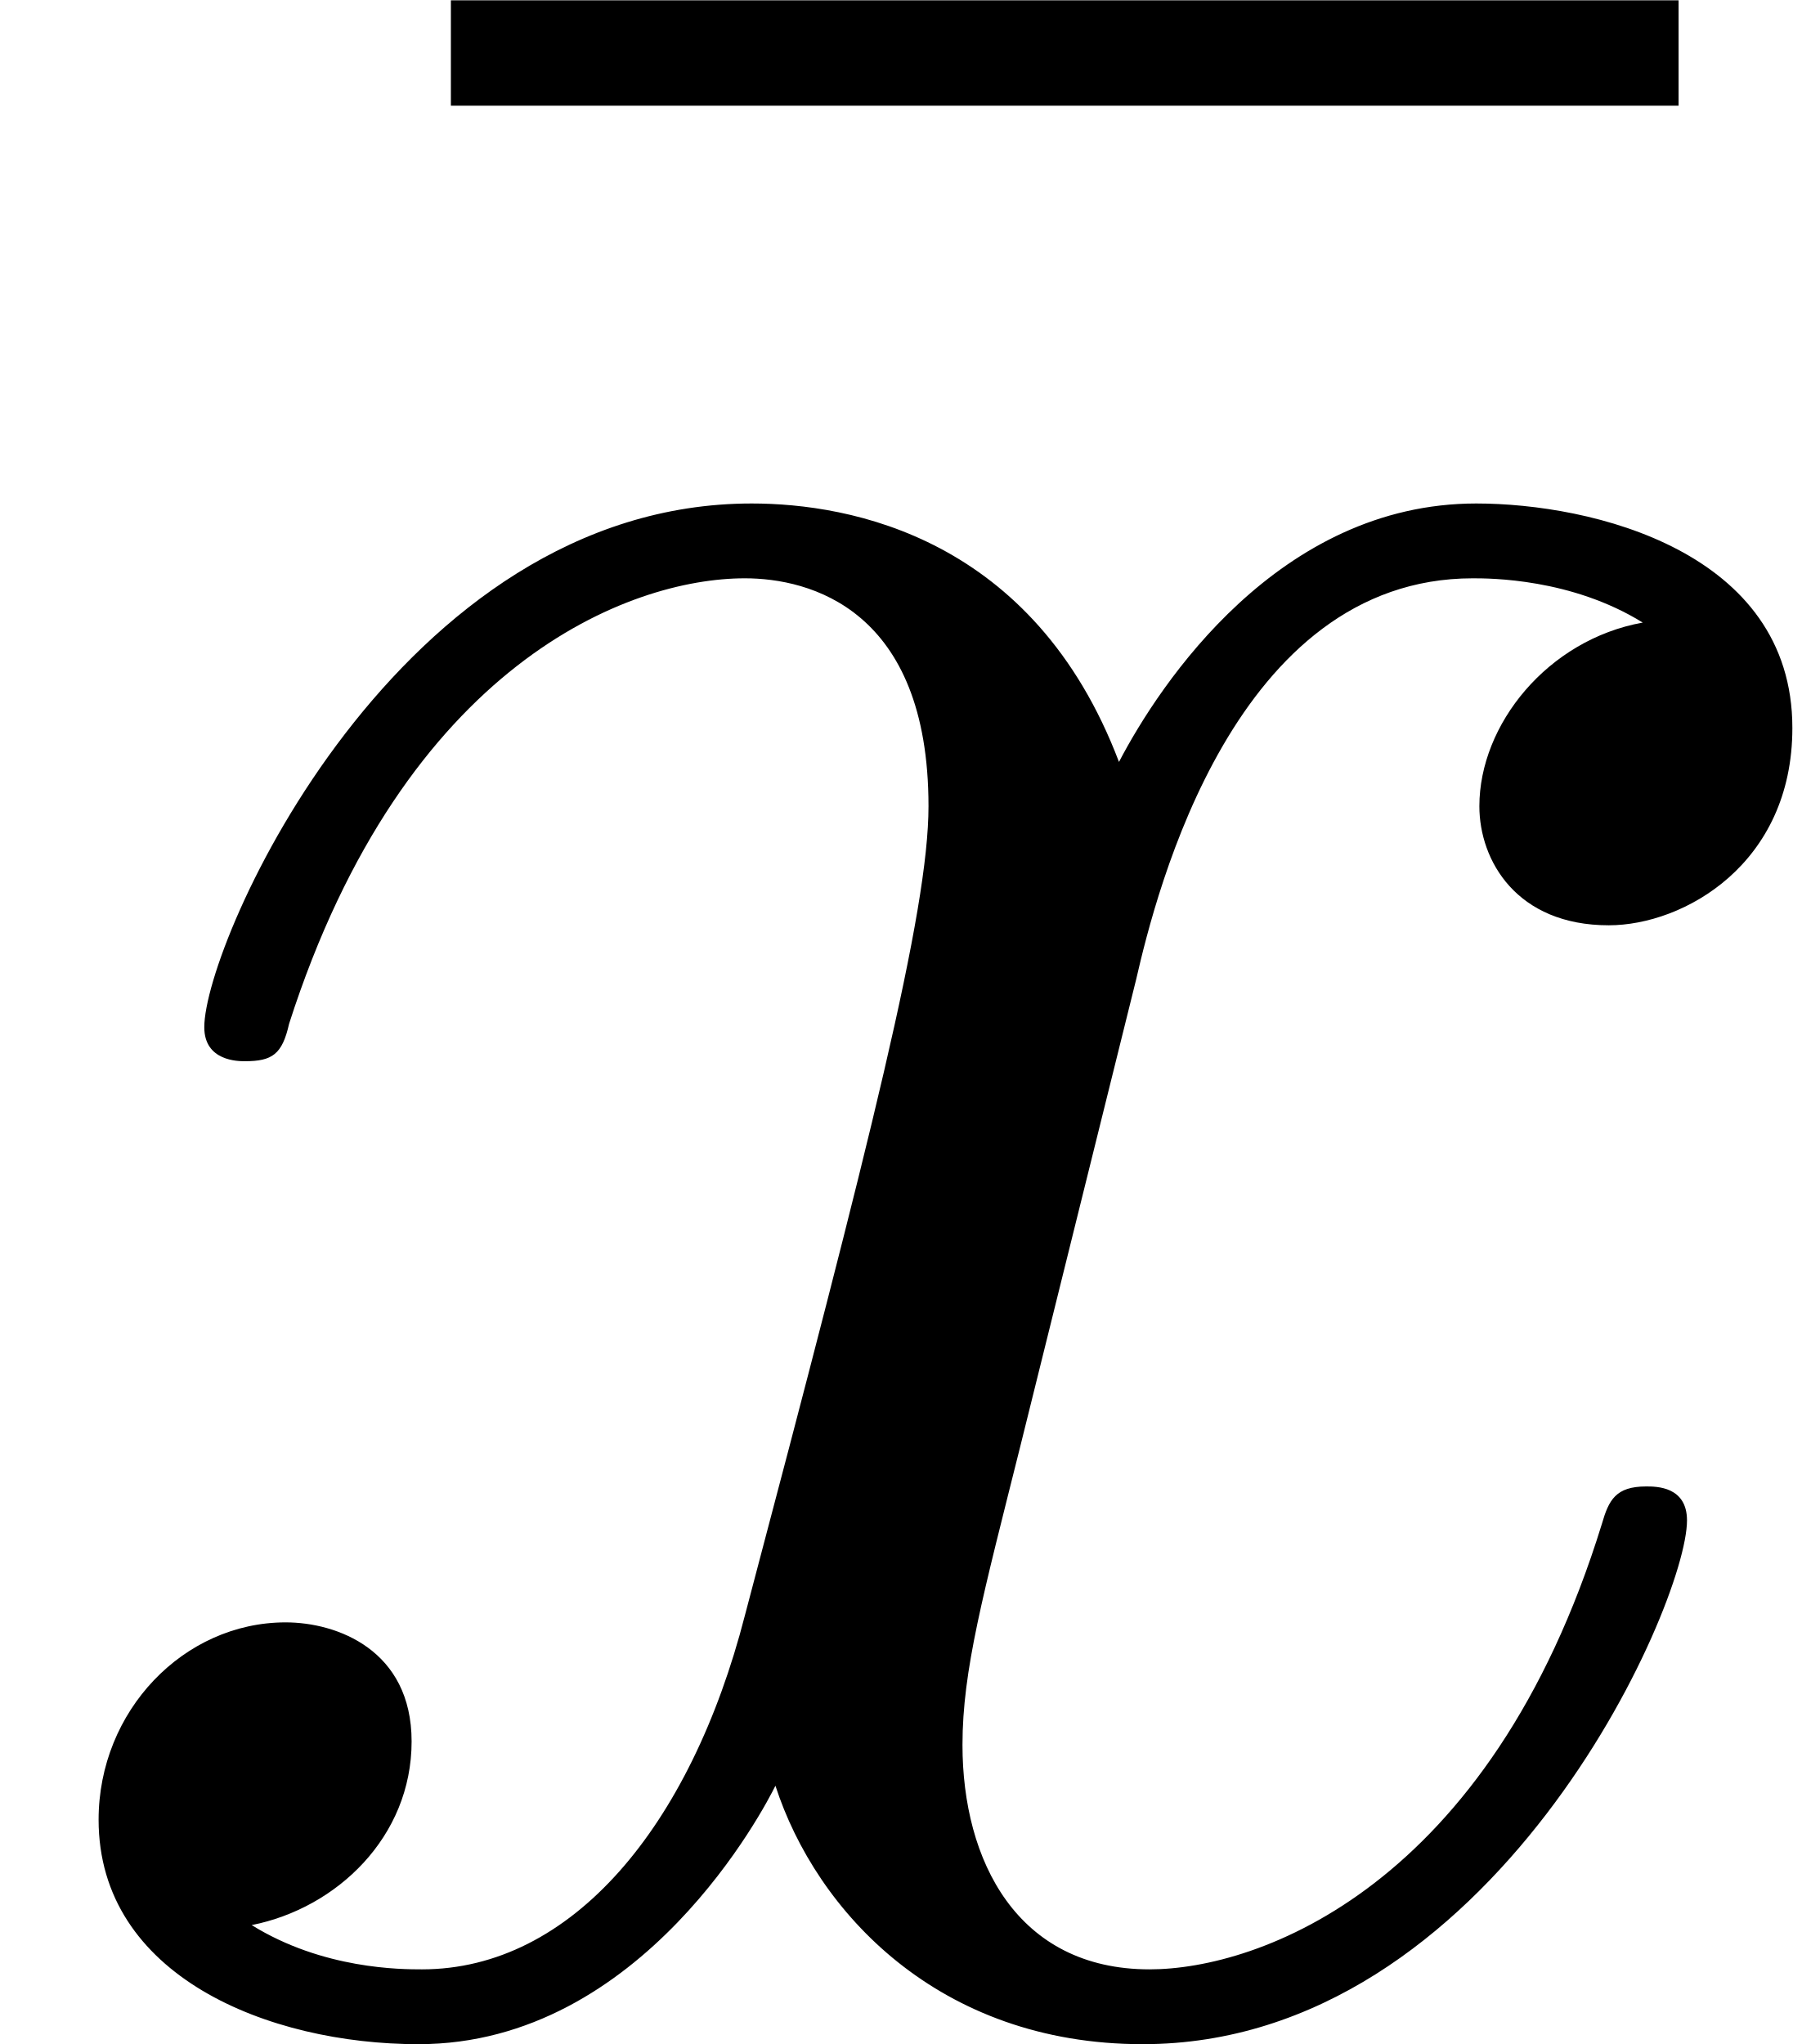
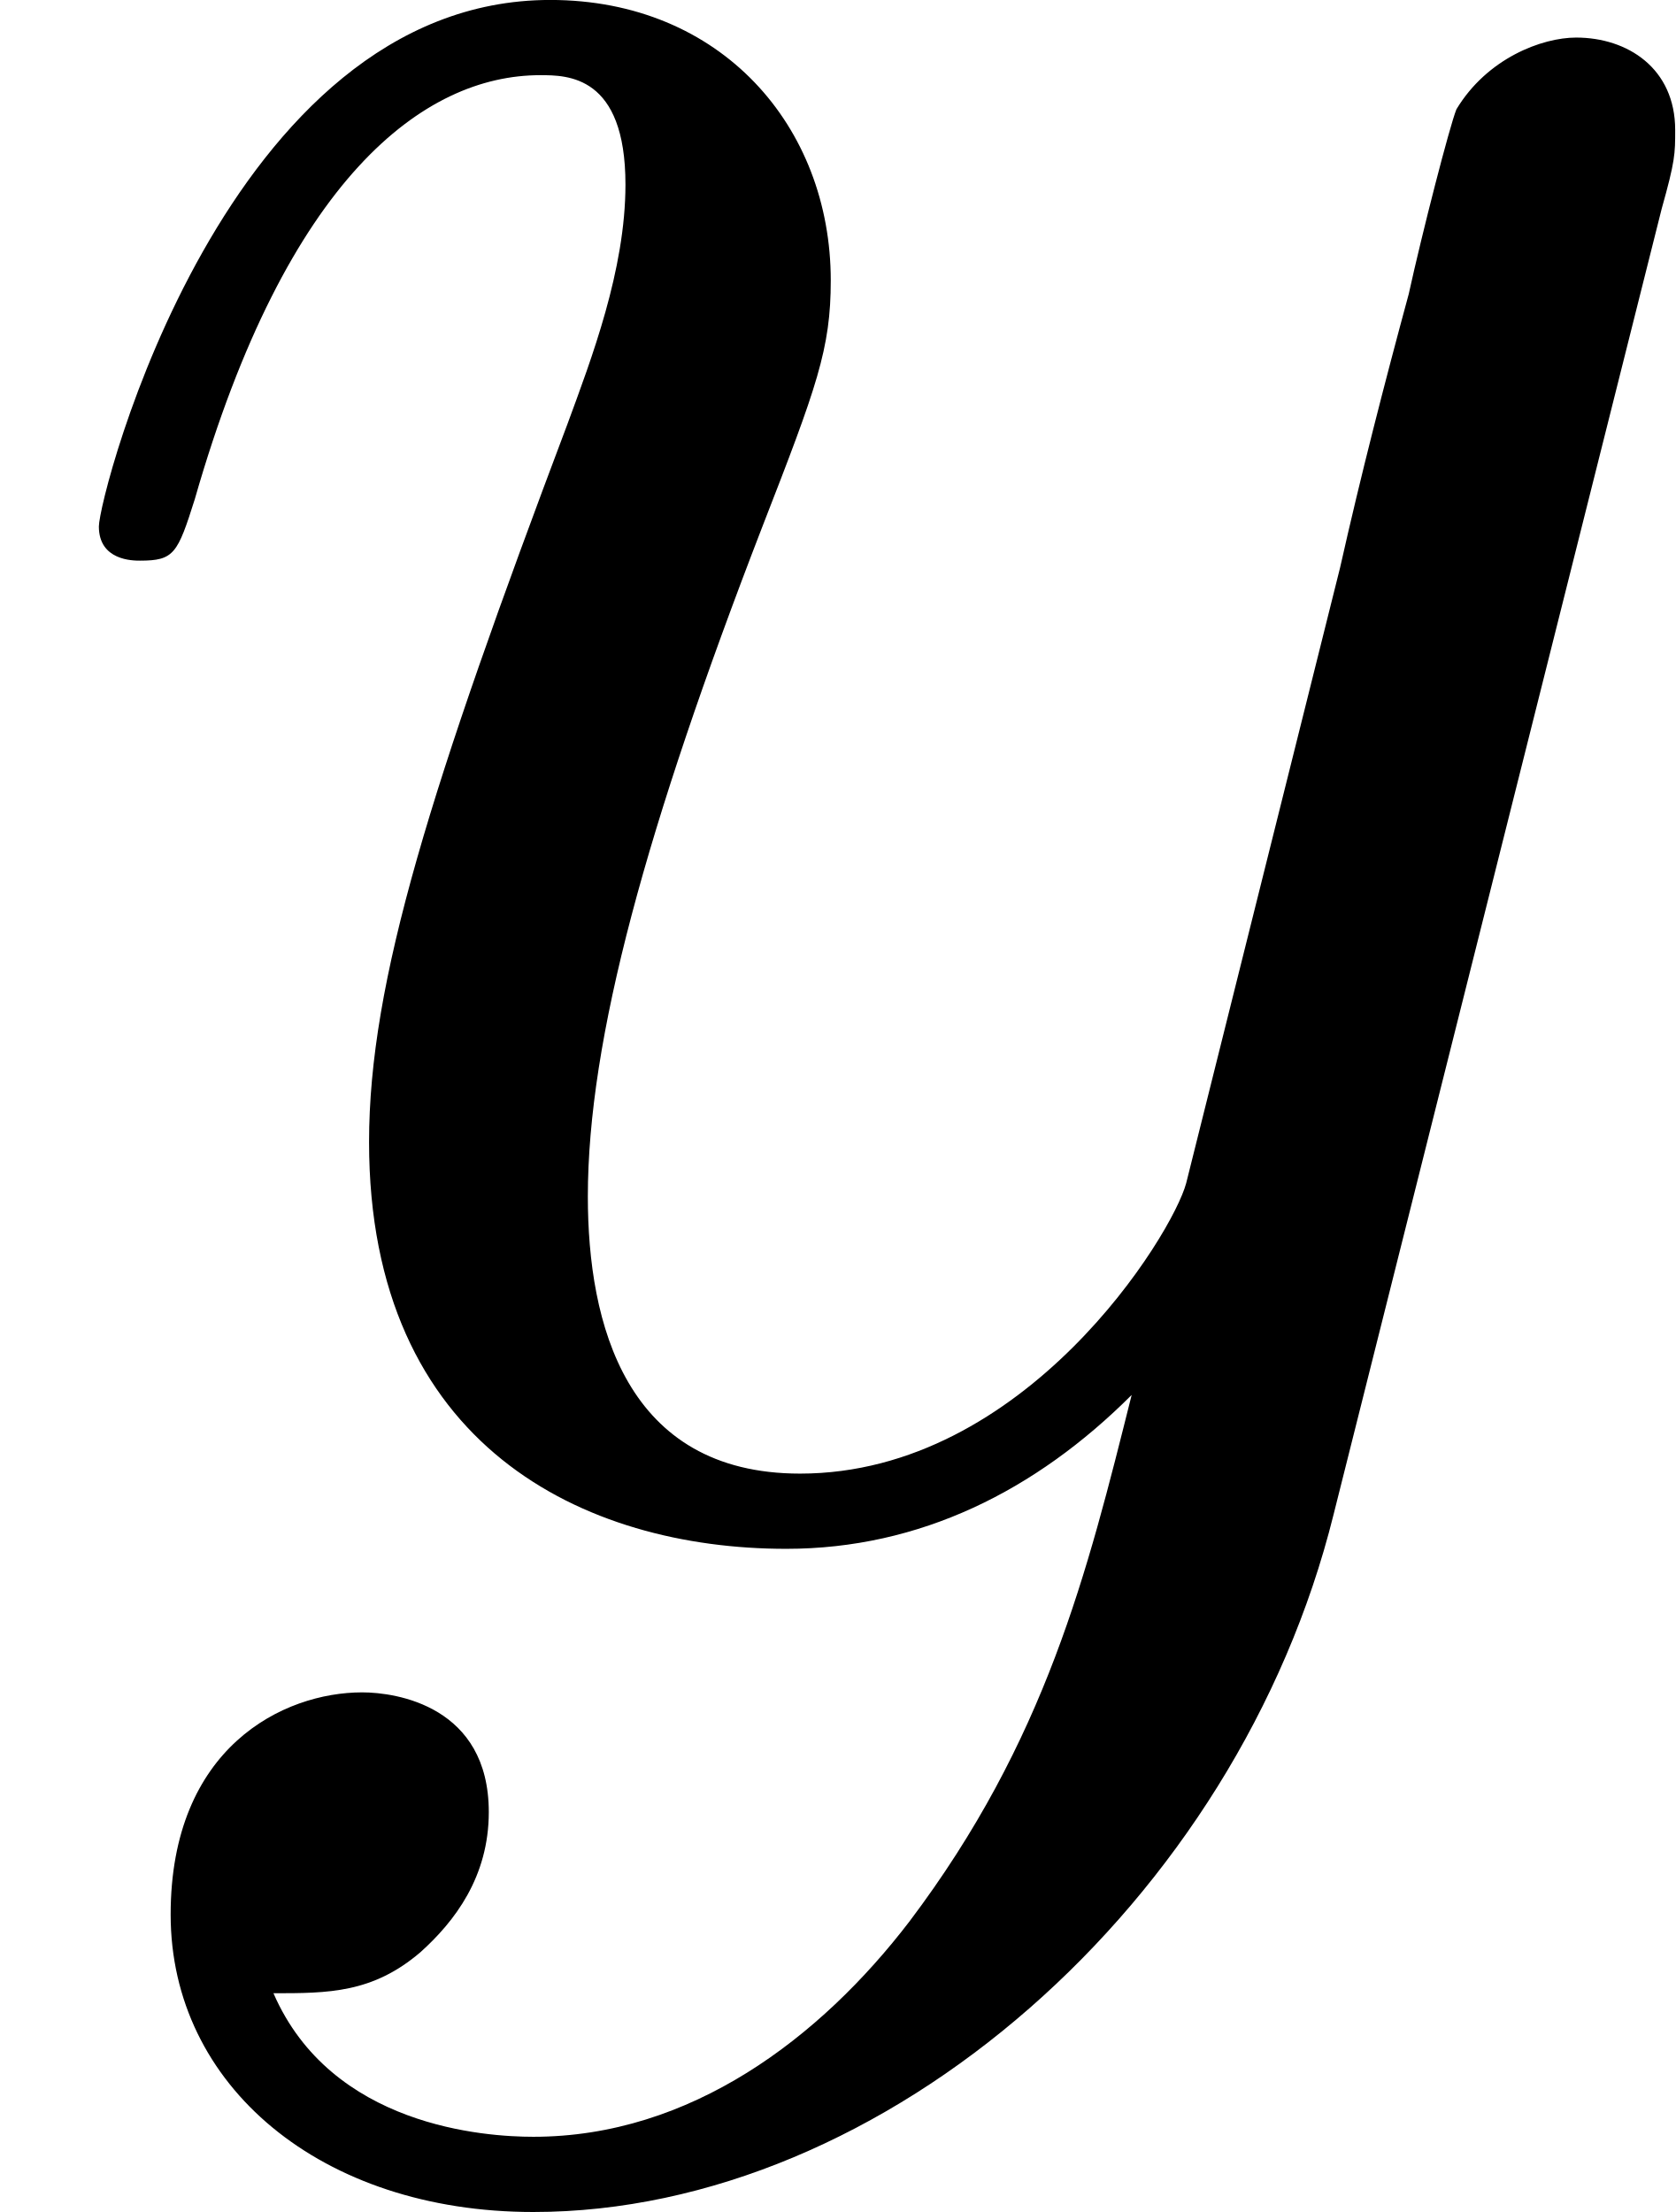
- <svg xmlns="http://www.w3.org/2000/svg" xmlns:xlink="http://www.w3.org/1999/xlink" version="1.1" width="8.049pt" height="9.179pt" viewBox="65.514 238.147 8.049 9.179">
+ <svg xmlns="http://www.w3.org/2000/svg" xmlns:xlink="http://www.w3.org/1999/xlink" version="1.1" width="7.484pt" height="9.881pt" viewBox="83.774 145.631 7.484 9.881">
  <defs>
-     <path id="g18-120" d="M3.644-3.295C3.709-3.578 3.96-4.582 4.724-4.582C4.778-4.582 5.04-4.582 5.269-4.44C4.964-4.385 4.745-4.113 4.745-3.851C4.745-3.676 4.865-3.469 5.16-3.469C5.4-3.469 5.749-3.665 5.749-4.102C5.749-4.669 5.105-4.822 4.735-4.822C4.102-4.822 3.72-4.244 3.589-3.993C3.316-4.713 2.727-4.822 2.411-4.822C1.276-4.822 .655-3.415 .655-3.142C.655-3.033 .764-3.033 .785-3.033C.873-3.033 .905-3.055 .927-3.153C1.298-4.309 2.018-4.582 2.389-4.582C2.596-4.582 2.978-4.484 2.978-3.851C2.978-3.513 2.793-2.782 2.389-1.255C2.215-.578 1.833-.12 1.353-.12C1.287-.12 1.036-.12 .807-.262C1.08-.316 1.32-.545 1.32-.851C1.32-1.145 1.08-1.233 .916-1.233C.589-1.233 .316-.949 .316-.6C.316-.098 .862 .12 1.342 .12C2.062 .12 2.455-.644 2.487-.709C2.618-.305 3.011 .12 3.665 .12C4.789 .12 5.411-1.287 5.411-1.56C5.411-1.669 5.313-1.669 5.28-1.669C5.182-1.669 5.16-1.625 5.138-1.549C4.778-.382 4.036-.12 3.687-.12C3.262-.12 3.087-.469 3.087-.84C3.087-1.08 3.153-1.32 3.273-1.8L3.644-3.295Z" />
-     <path id="g27-22" d="M4.691-6.098V-6.436H.753V-6.098H4.691Z" />
+     <path id="g18-121" d="M5.302-4.156C5.345-4.309 5.345-4.331 5.345-4.407C5.345-4.604 5.193-4.702 5.029-4.702C4.92-4.702 4.745-4.636 4.647-4.473C4.625-4.418 4.538-4.08 4.495-3.884C4.418-3.6 4.342-3.305 4.276-3.011L3.785-1.047C3.742-.884 3.273-.12 2.553-.12C1.996-.12 1.876-.6 1.876-1.004C1.876-1.505 2.062-2.182 2.433-3.142C2.607-3.589 2.651-3.709 2.651-3.927C2.651-4.418 2.302-4.822 1.756-4.822C.72-4.822 .316-3.24 .316-3.142C.316-3.033 .425-3.033 .447-3.033C.556-3.033 .567-3.055 .622-3.229C.916-4.255 1.353-4.582 1.724-4.582C1.811-4.582 1.996-4.582 1.996-4.233C1.996-3.96 1.887-3.676 1.811-3.469C1.375-2.313 1.178-1.691 1.178-1.178C1.178-.207 1.865 .12 2.509 .12C2.935 .12 3.305-.065 3.611-.371C3.469 .196 3.338 .731 2.902 1.309C2.618 1.68 2.204 1.996 1.702 1.996C1.549 1.996 1.058 1.964 .873 1.538C1.047 1.538 1.189 1.538 1.342 1.407C1.451 1.309 1.56 1.167 1.56 .96C1.56 .622 1.265 .578 1.156 .578C.905 .578 .545 .753 .545 1.287C.545 1.833 1.025 2.236 1.702 2.236C2.825 2.236 3.949 1.244 4.255 .011L5.302-4.156Z" />
  </defs>
  <g id="page1" transform="matrix(1.4 0 0 1.4 0 0)">
-     <use x="47.489" y="176.542" xlink:href="#g27-22" />
-     <use x="46.796" y="176.542" xlink:href="#g18-120" />
+     <use x="59.838" y="108.844" xlink:href="#g18-121" />
  </g>
</svg>
